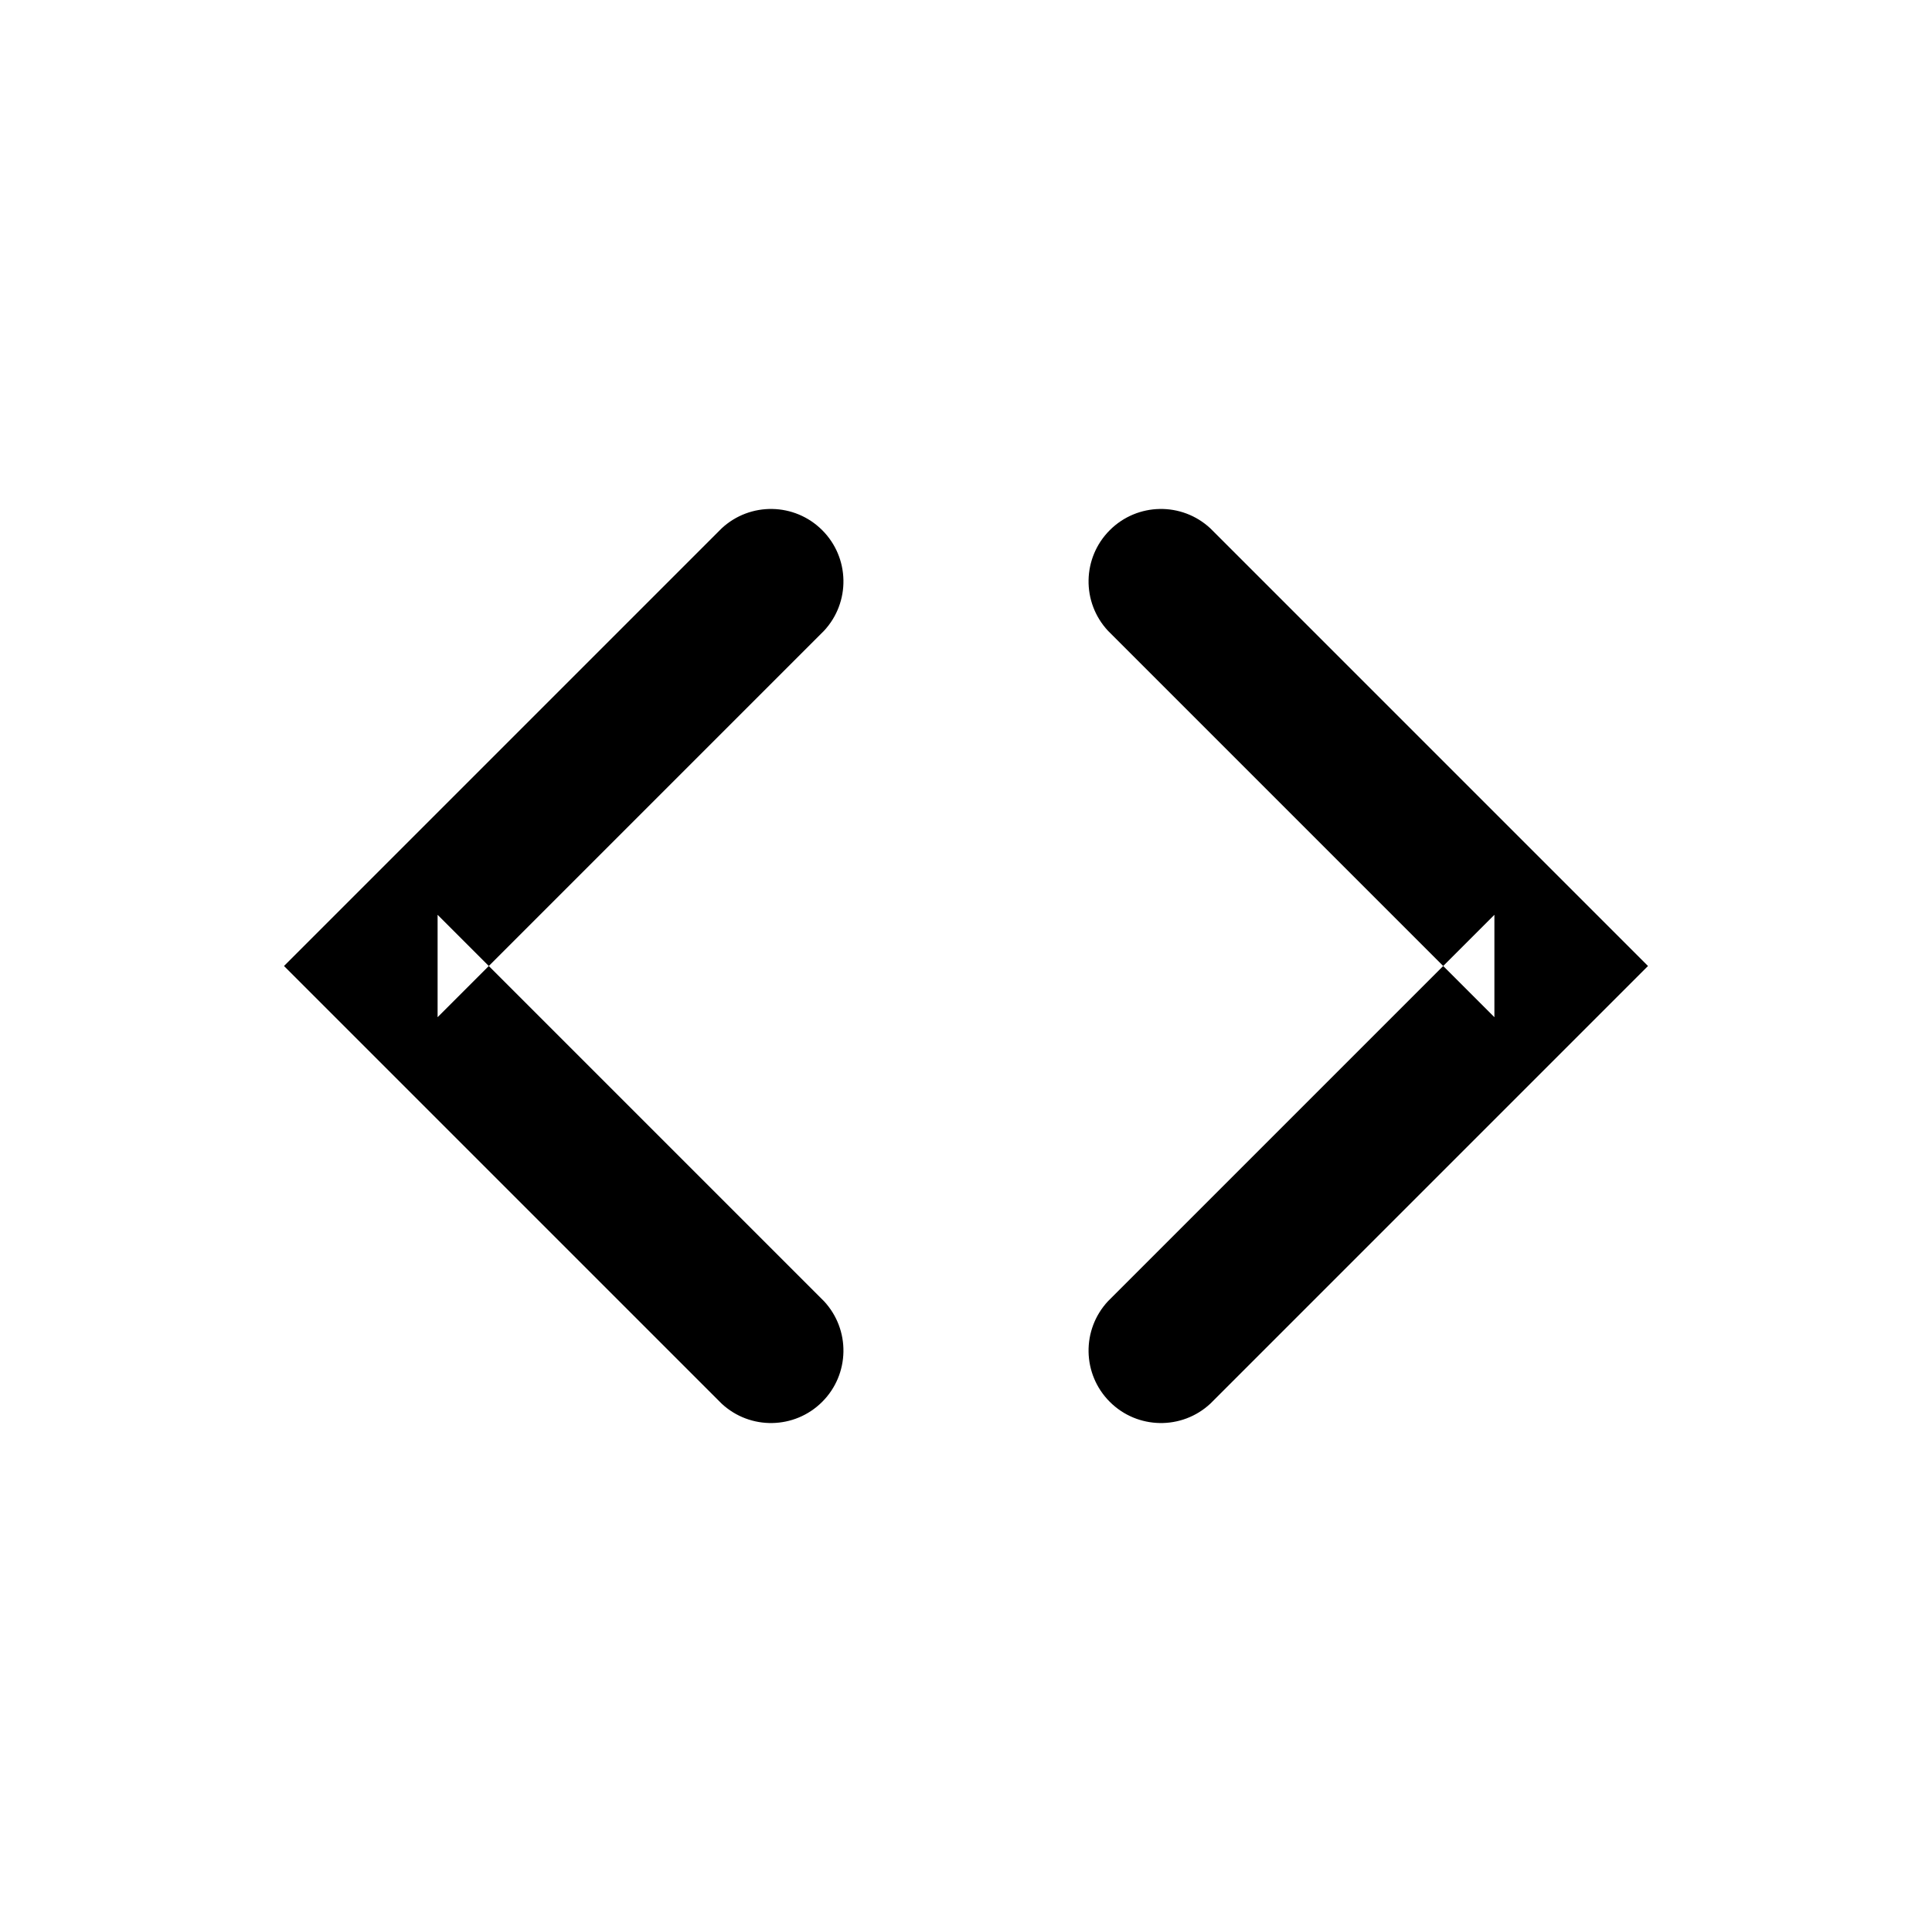
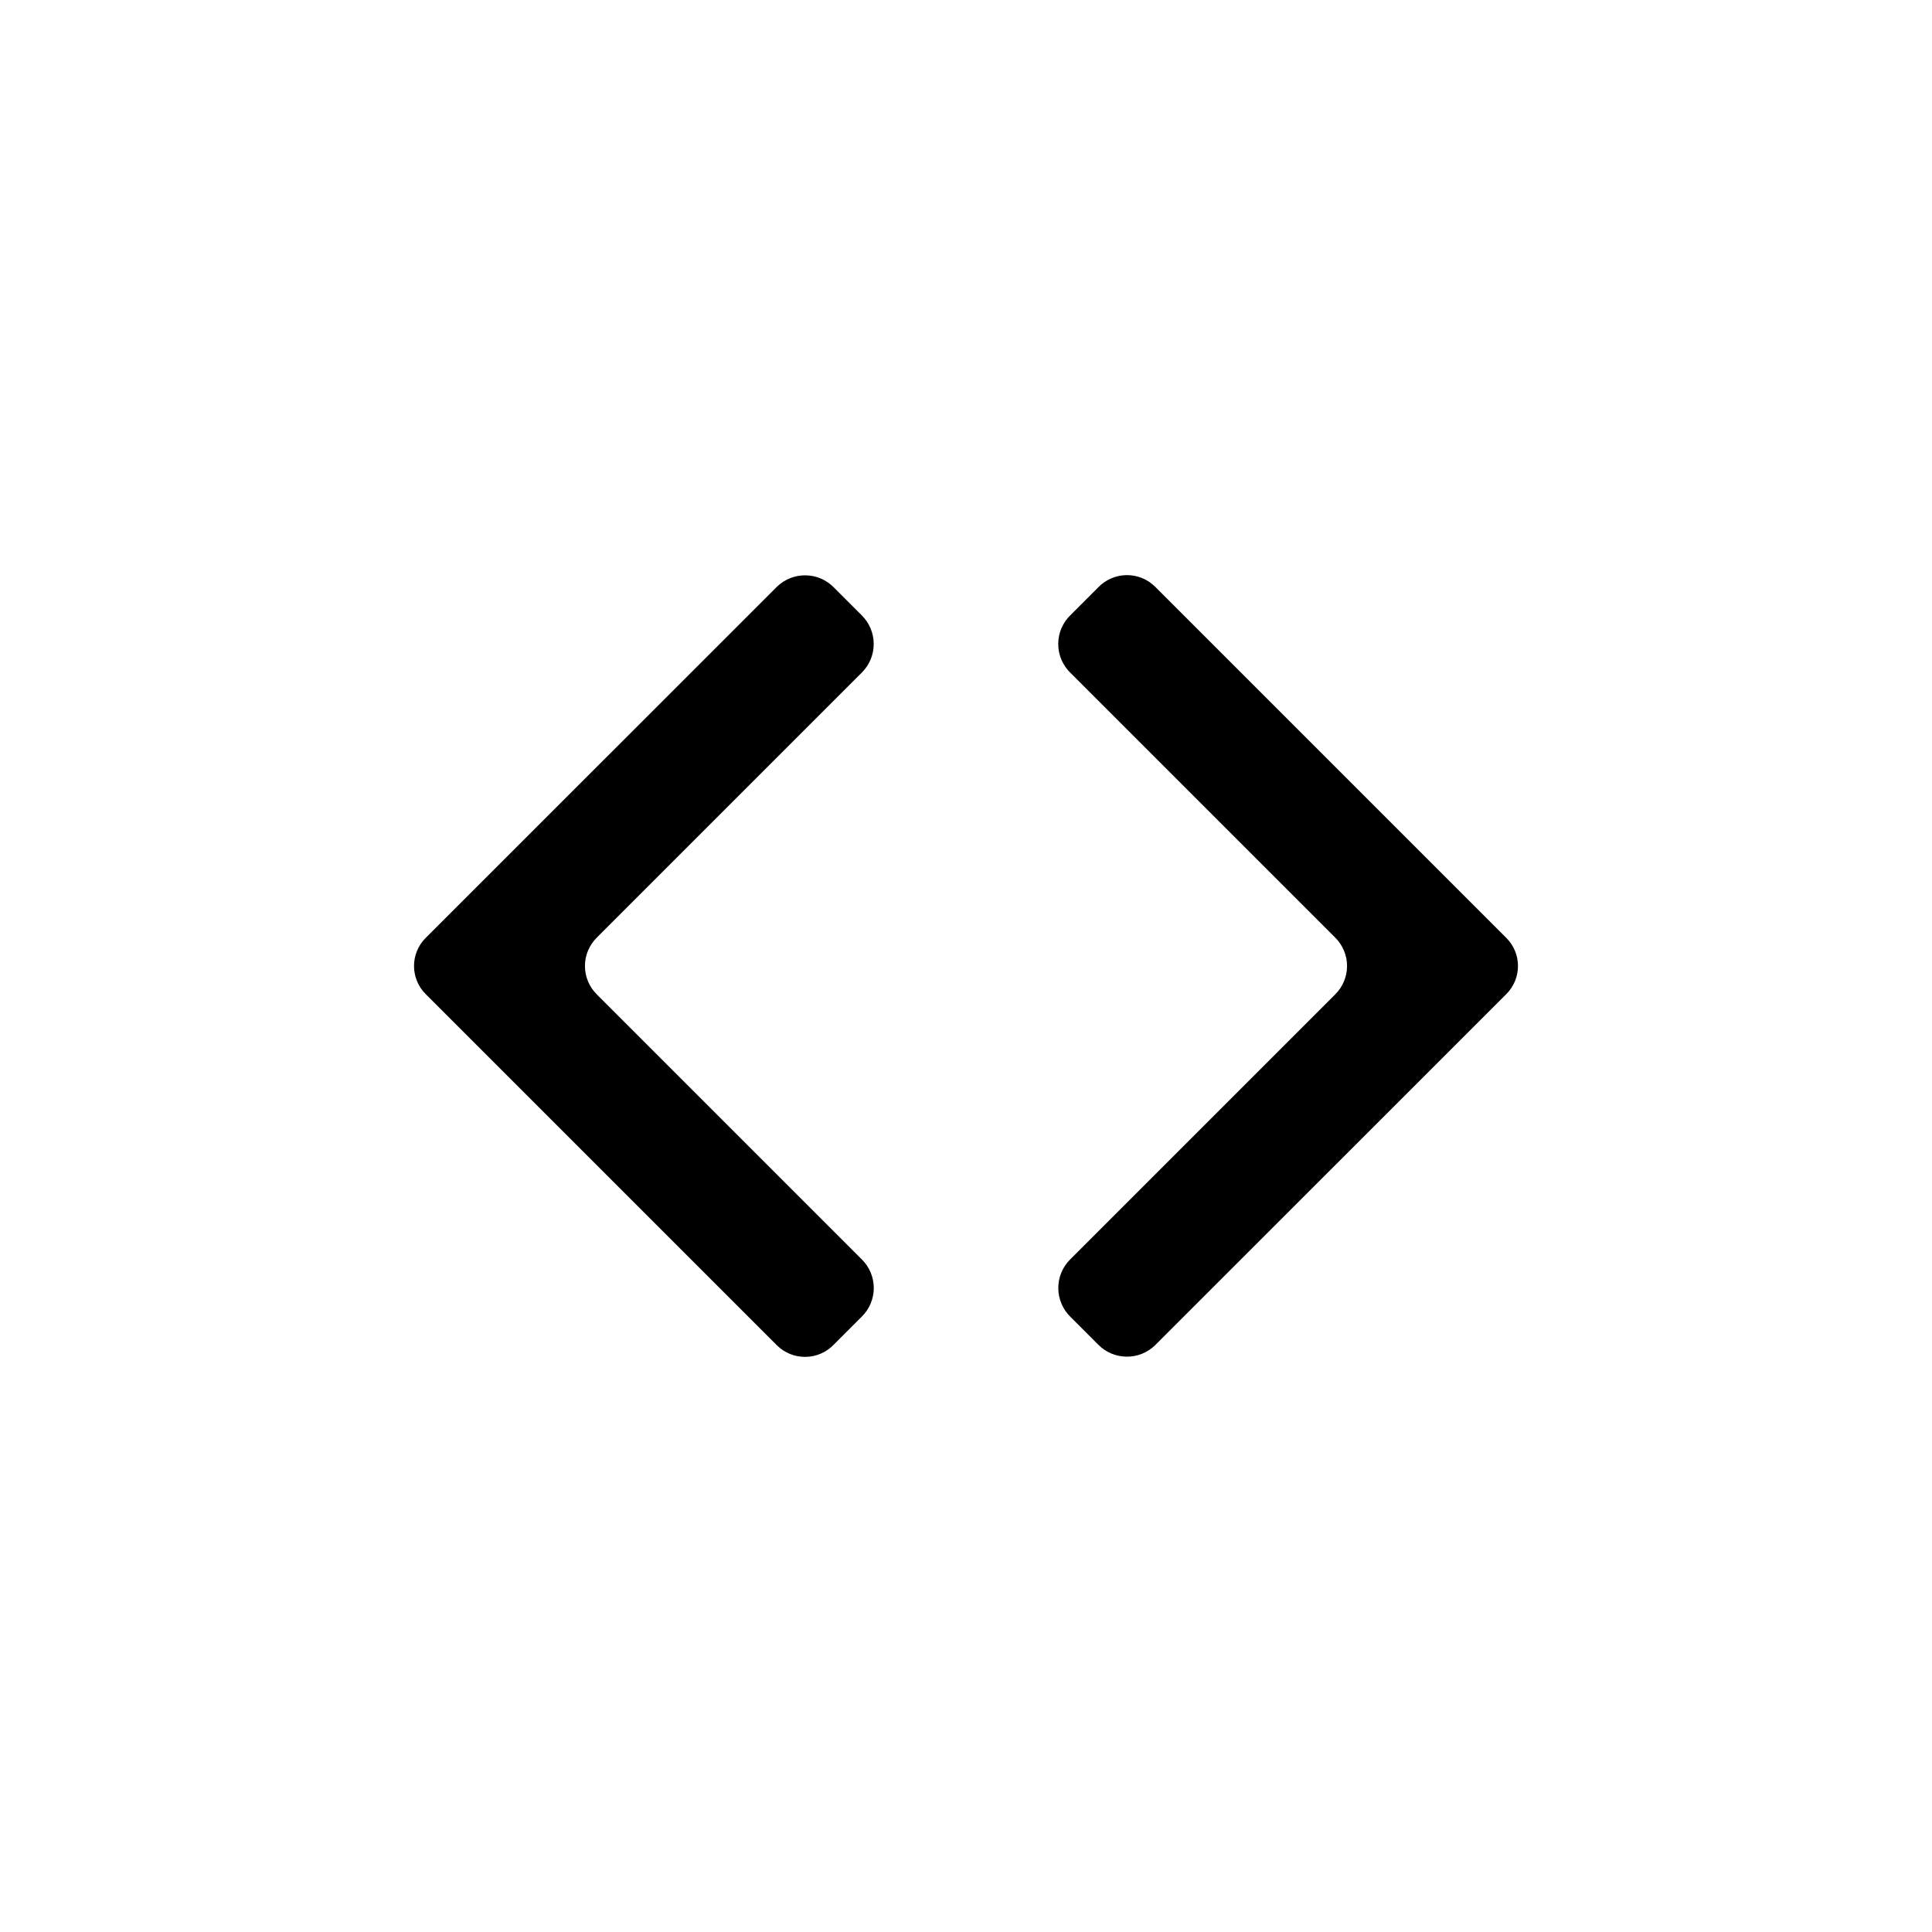
- <svg xmlns="http://www.w3.org/2000/svg" width="20" height="20" viewBox="0 0 20 20">
-   <path d="M7.47 5.47l-4 4-.53.53.53.53 4 4a.75.75 0 0 0 1.06-1.06l-4-4v1.06l4-4a.75.75 0 0 0-1.06-1.06zm4 1.06l4 4V9.47l-4 4a.75.75 0 0 0 1.06 1.06l4-4 .53-.53-.53-.53-4-4a.75.75 0 0 0-1.06 1.06z" fill="currentColor" fill-rule="evenodd" />
+ <svg xmlns="http://www.w3.org/2000/svg" width="24" height="24" viewBox="0 0 24 24">
+   <path d="M13.294 15.645a.501.501 0 0 0 .004.714l.343.343a.501.501 0 0 0 .707.01l4.365-4.364a.493.493 0 0 0 0-.696l-4.365-4.365a.496.496 0 0 0-.707.011l-.343.343a.499.499 0 0 0-.004.714l3.29 3.29a.496.496 0 0 1 0 .71l-3.29 3.29zm-2.588-7.29a.501.501 0 0 0-.004-.714l-.343-.343a.501.501 0 0 0-.707-.01l-4.365 4.364a.493.493 0 0 0 0 .696l4.365 4.365a.496.496 0 0 0 .707-.011l.343-.343a.499.499 0 0 0 .004-.714l-3.29-3.29a.496.496 0 0 1 0-.71l3.29-3.29z" fill="currentColor" fill-rule="evenodd" />
</svg>
